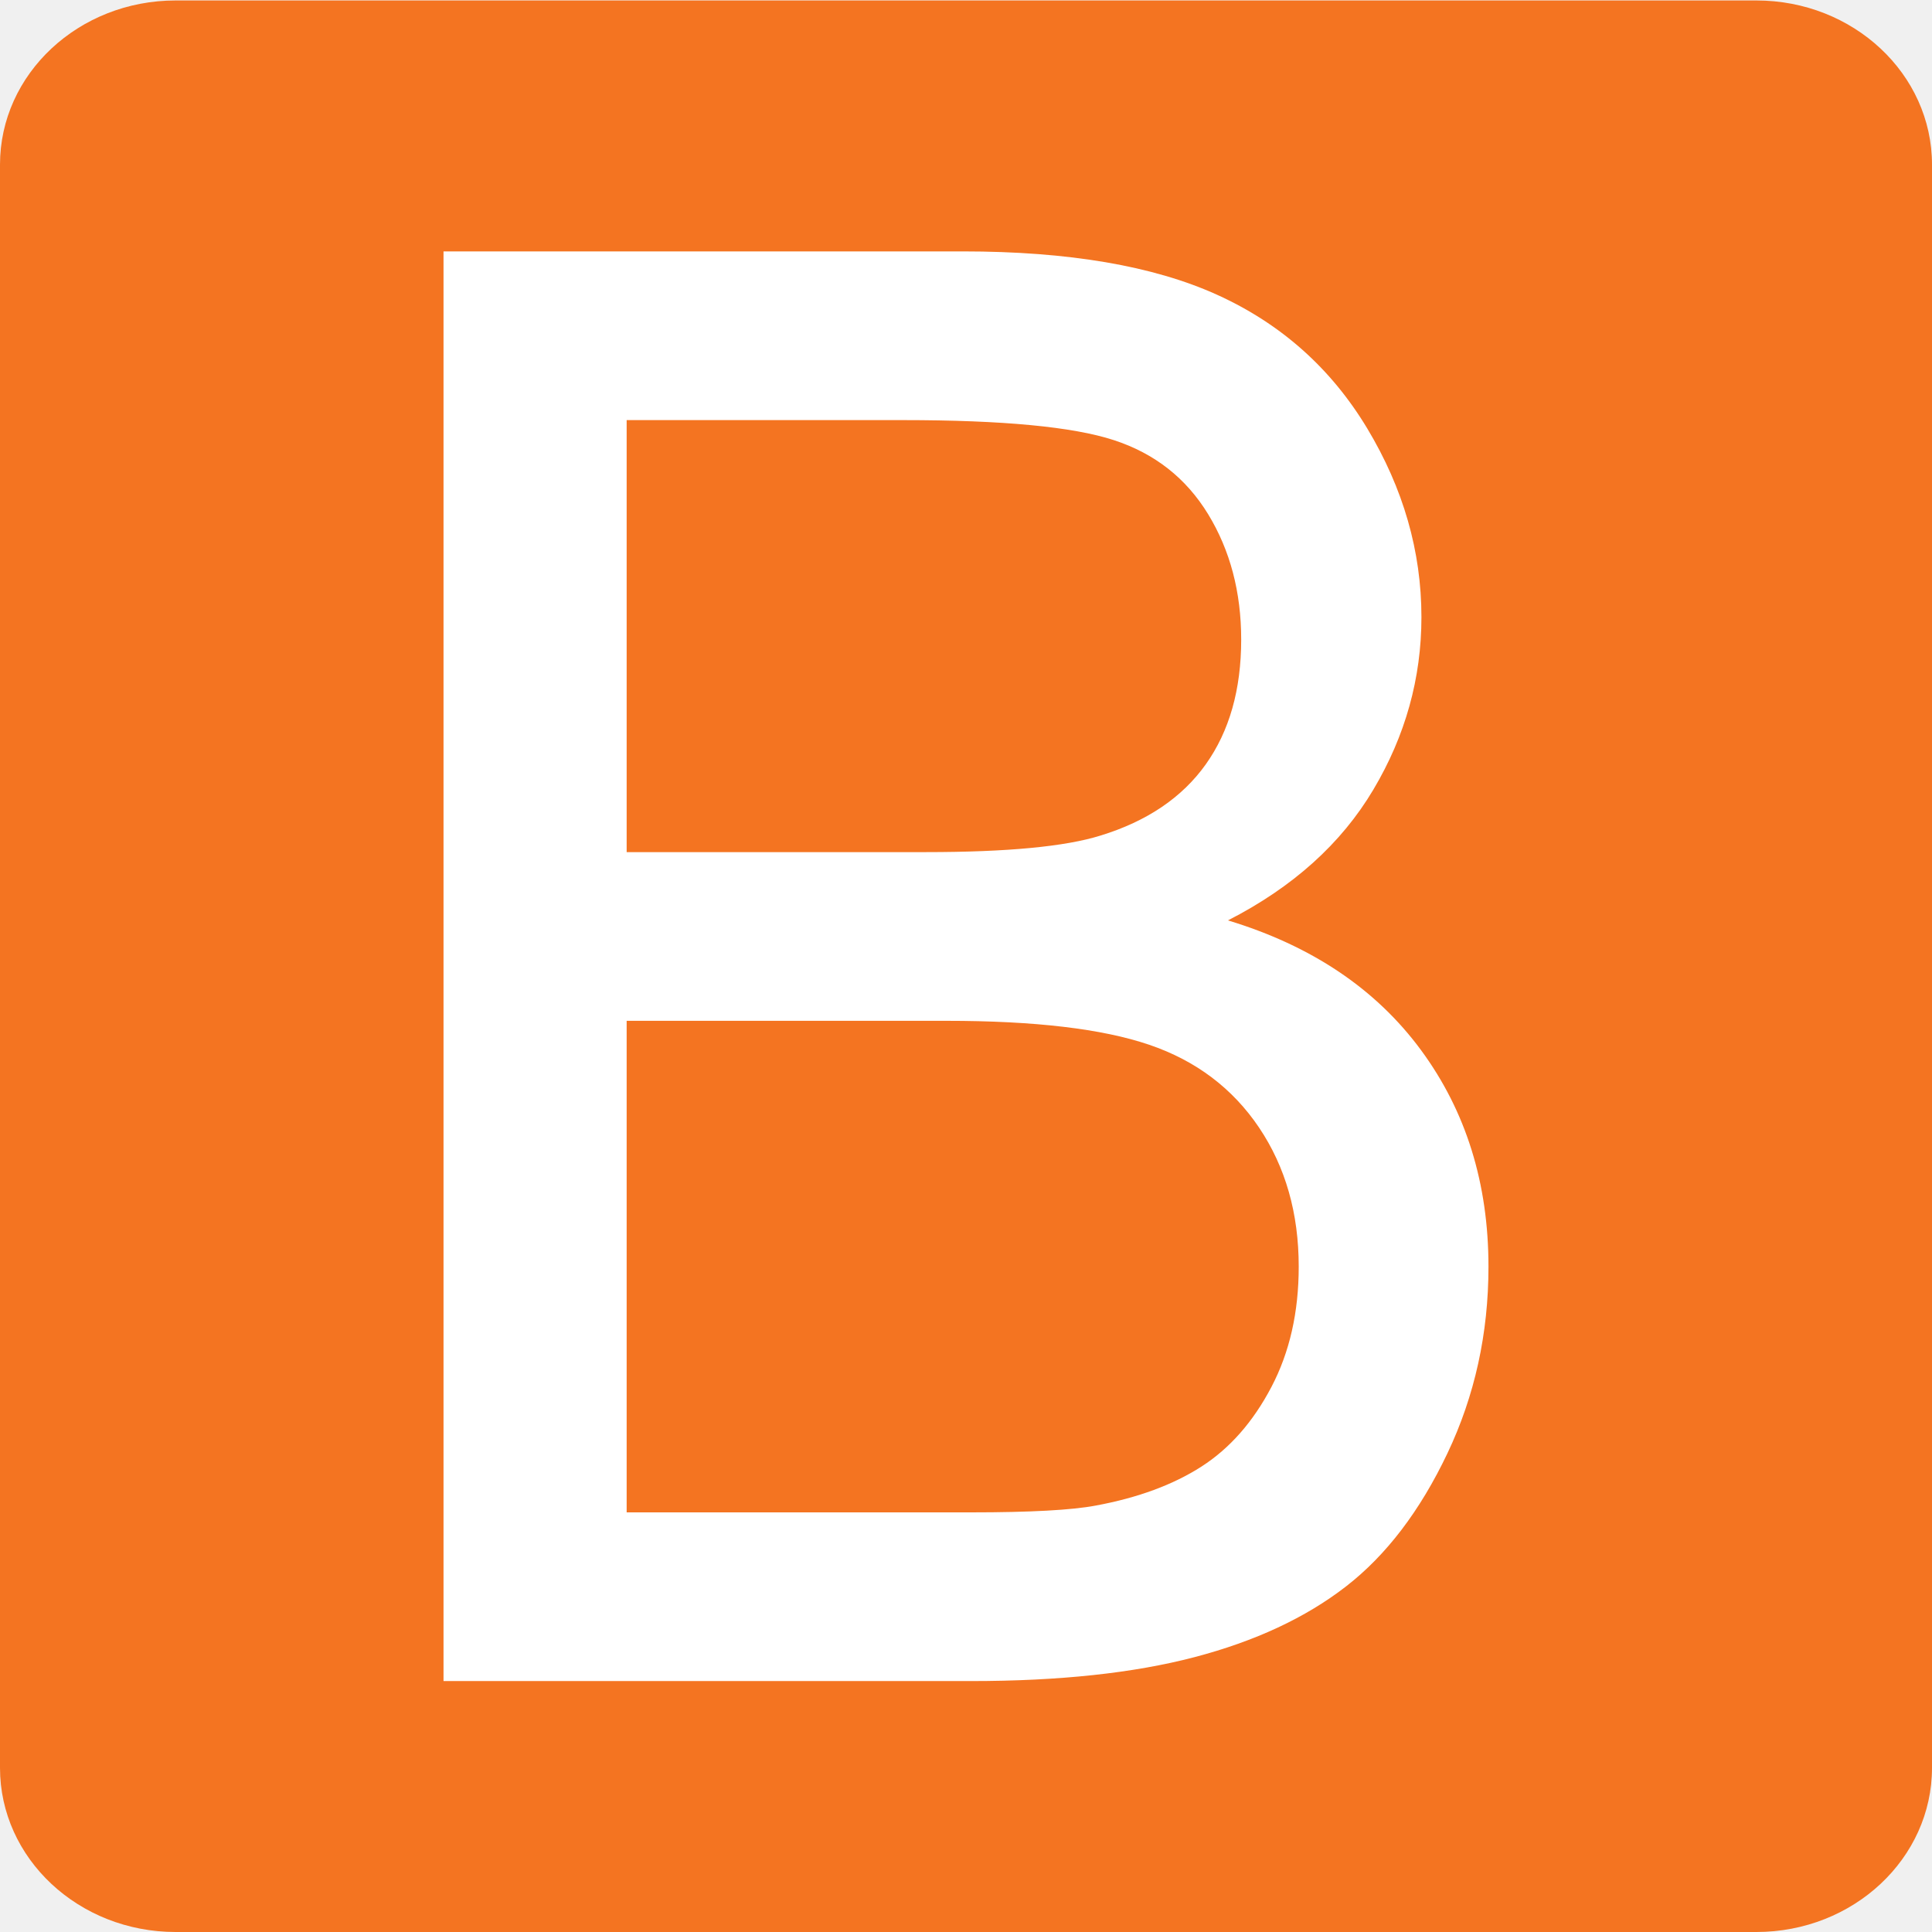
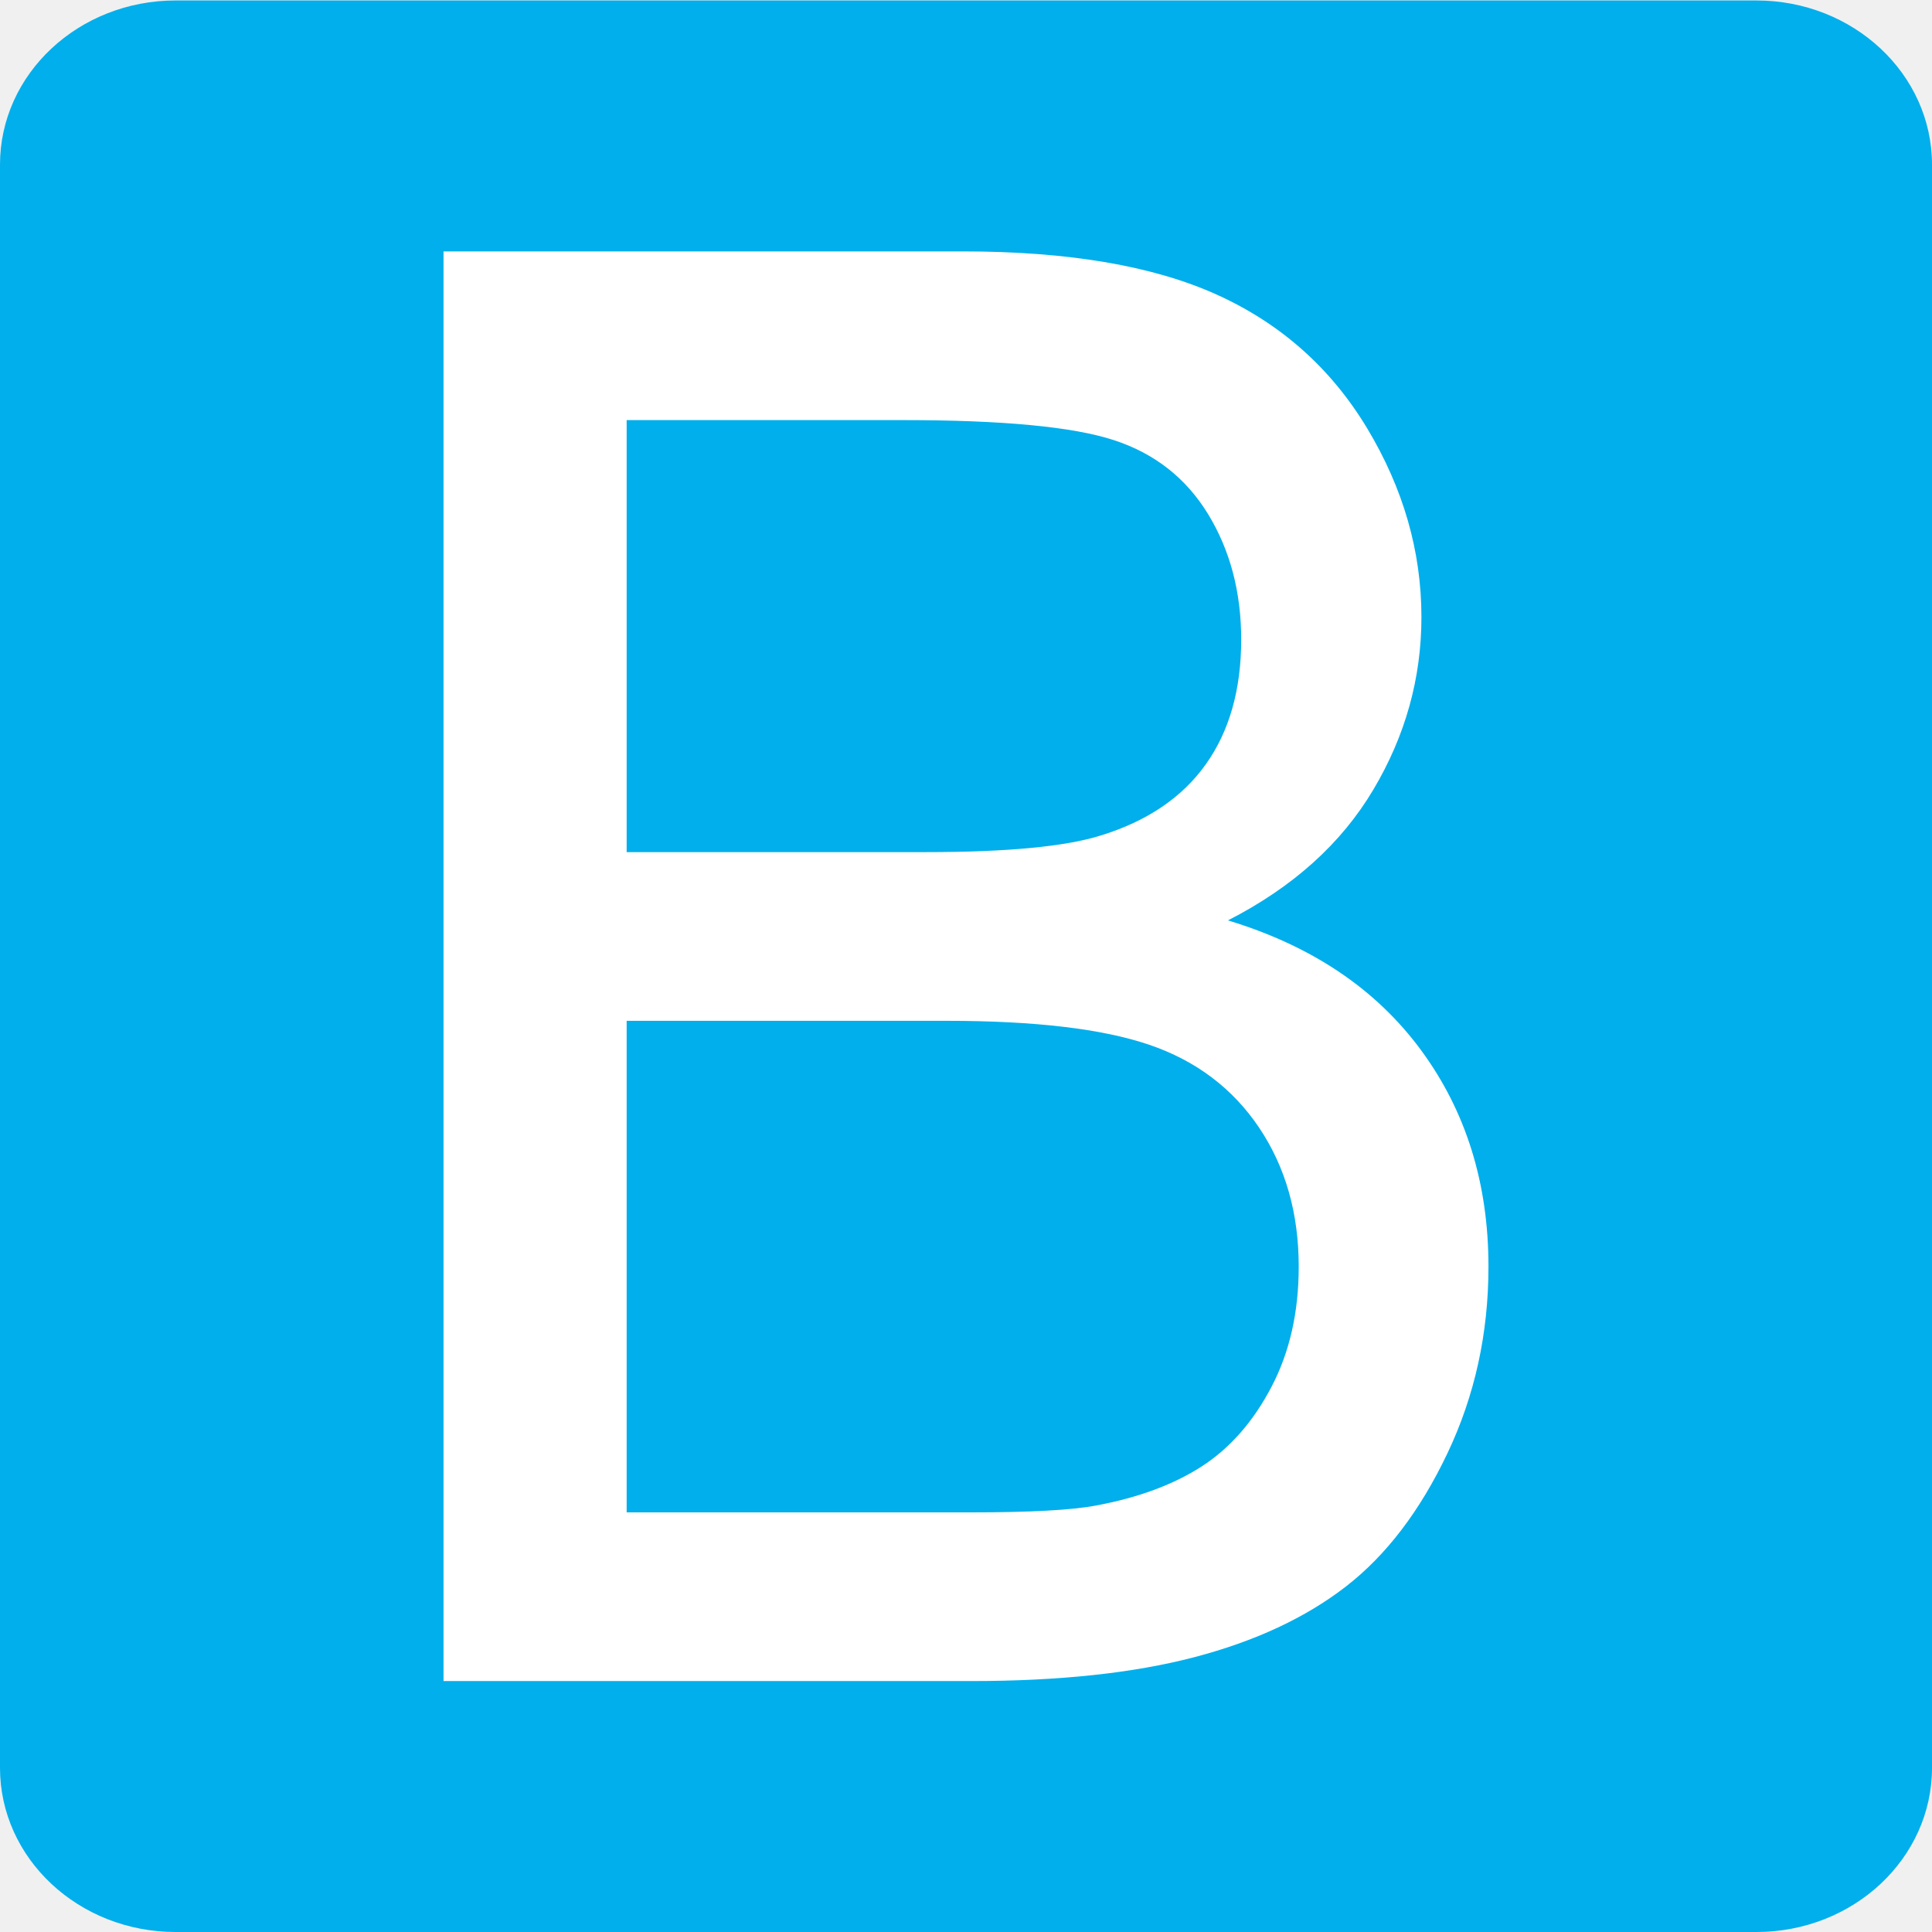
<svg xmlns="http://www.w3.org/2000/svg" version="1.1" id="Layer_1" x="0px" y="0px" width="200px" height="200px" viewBox="0 0 200 200" enable-background="new 0 0 200 200" xml:space="preserve">
  <g>
-     <path fill="#F47421" d="M200,183.004c0,9.387-8.141,16.996-18.182,16.996H18.182C8.141,200,0,192.391,0,183.004V17.044   C0,7.657,8.141,0.048,18.182,0.048h163.637C191.859,0.048,200,7.657,200,17.044V183.004z" />
+     <path fill="#00AFEC" d="M200,183.004c0,9.387-8.141,16.996-18.182,16.996H18.182C8.141,200,0,192.391,0,183.004V17.044   C0,7.657,8.141,0.048,18.182,0.048h163.637C191.859,0.048,200,7.657,200,17.044V183.004z" />
    <g>
      <g>
        <path fill="#FFFFFF" d="M45.913,174.024v-148h53.743c10.945,0,19.729,1.496,26.337,4.491c6.608,2.995,11.791,7.605,15.539,13.829     c3.743,6.229,5.614,12.739,5.614,19.536c0,6.329-1.659,12.284-4.981,17.869c-3.321,5.588-8.336,10.097-15.048,13.53     c8.664,2.625,15.326,7.102,19.986,13.429c4.658,6.325,6.983,13.797,6.983,22.412c0,6.93-1.418,13.373-4.251,19.331     c-2.831,5.957-6.334,10.551-10.502,13.78c-4.169,3.231-9.401,5.67-15.682,7.317c-6.297,1.651-13.995,2.475-23.112,2.475H45.913z      M64.871,88.211h30.977c8.403,0,14.427-0.571,18.082-1.716c4.818-1.48,8.446-3.938,10.891-7.369     c2.444-3.433,3.667-7.739,3.667-12.921c0-4.915-1.146-9.24-3.421-12.973c-2.282-3.738-5.539-6.294-9.772-7.673     c-4.234-1.382-11.502-2.07-21.792-2.07H64.871V88.211z M64.871,156.56h35.669c6.122,0,10.421-0.236,12.898-0.705     c4.365-0.808,8.009-2.155,10.944-4.04c2.93-1.886,5.342-4.629,7.23-8.227c1.894-3.602,2.831-7.757,2.831-12.467     c0-5.519-1.364-10.314-4.103-14.391c-2.739-4.068-6.537-6.932-11.382-8.579c-4.855-1.65-11.84-2.476-20.962-2.476H64.871V156.56z     " />
      </g>
    </g>
  </g>
</svg>
